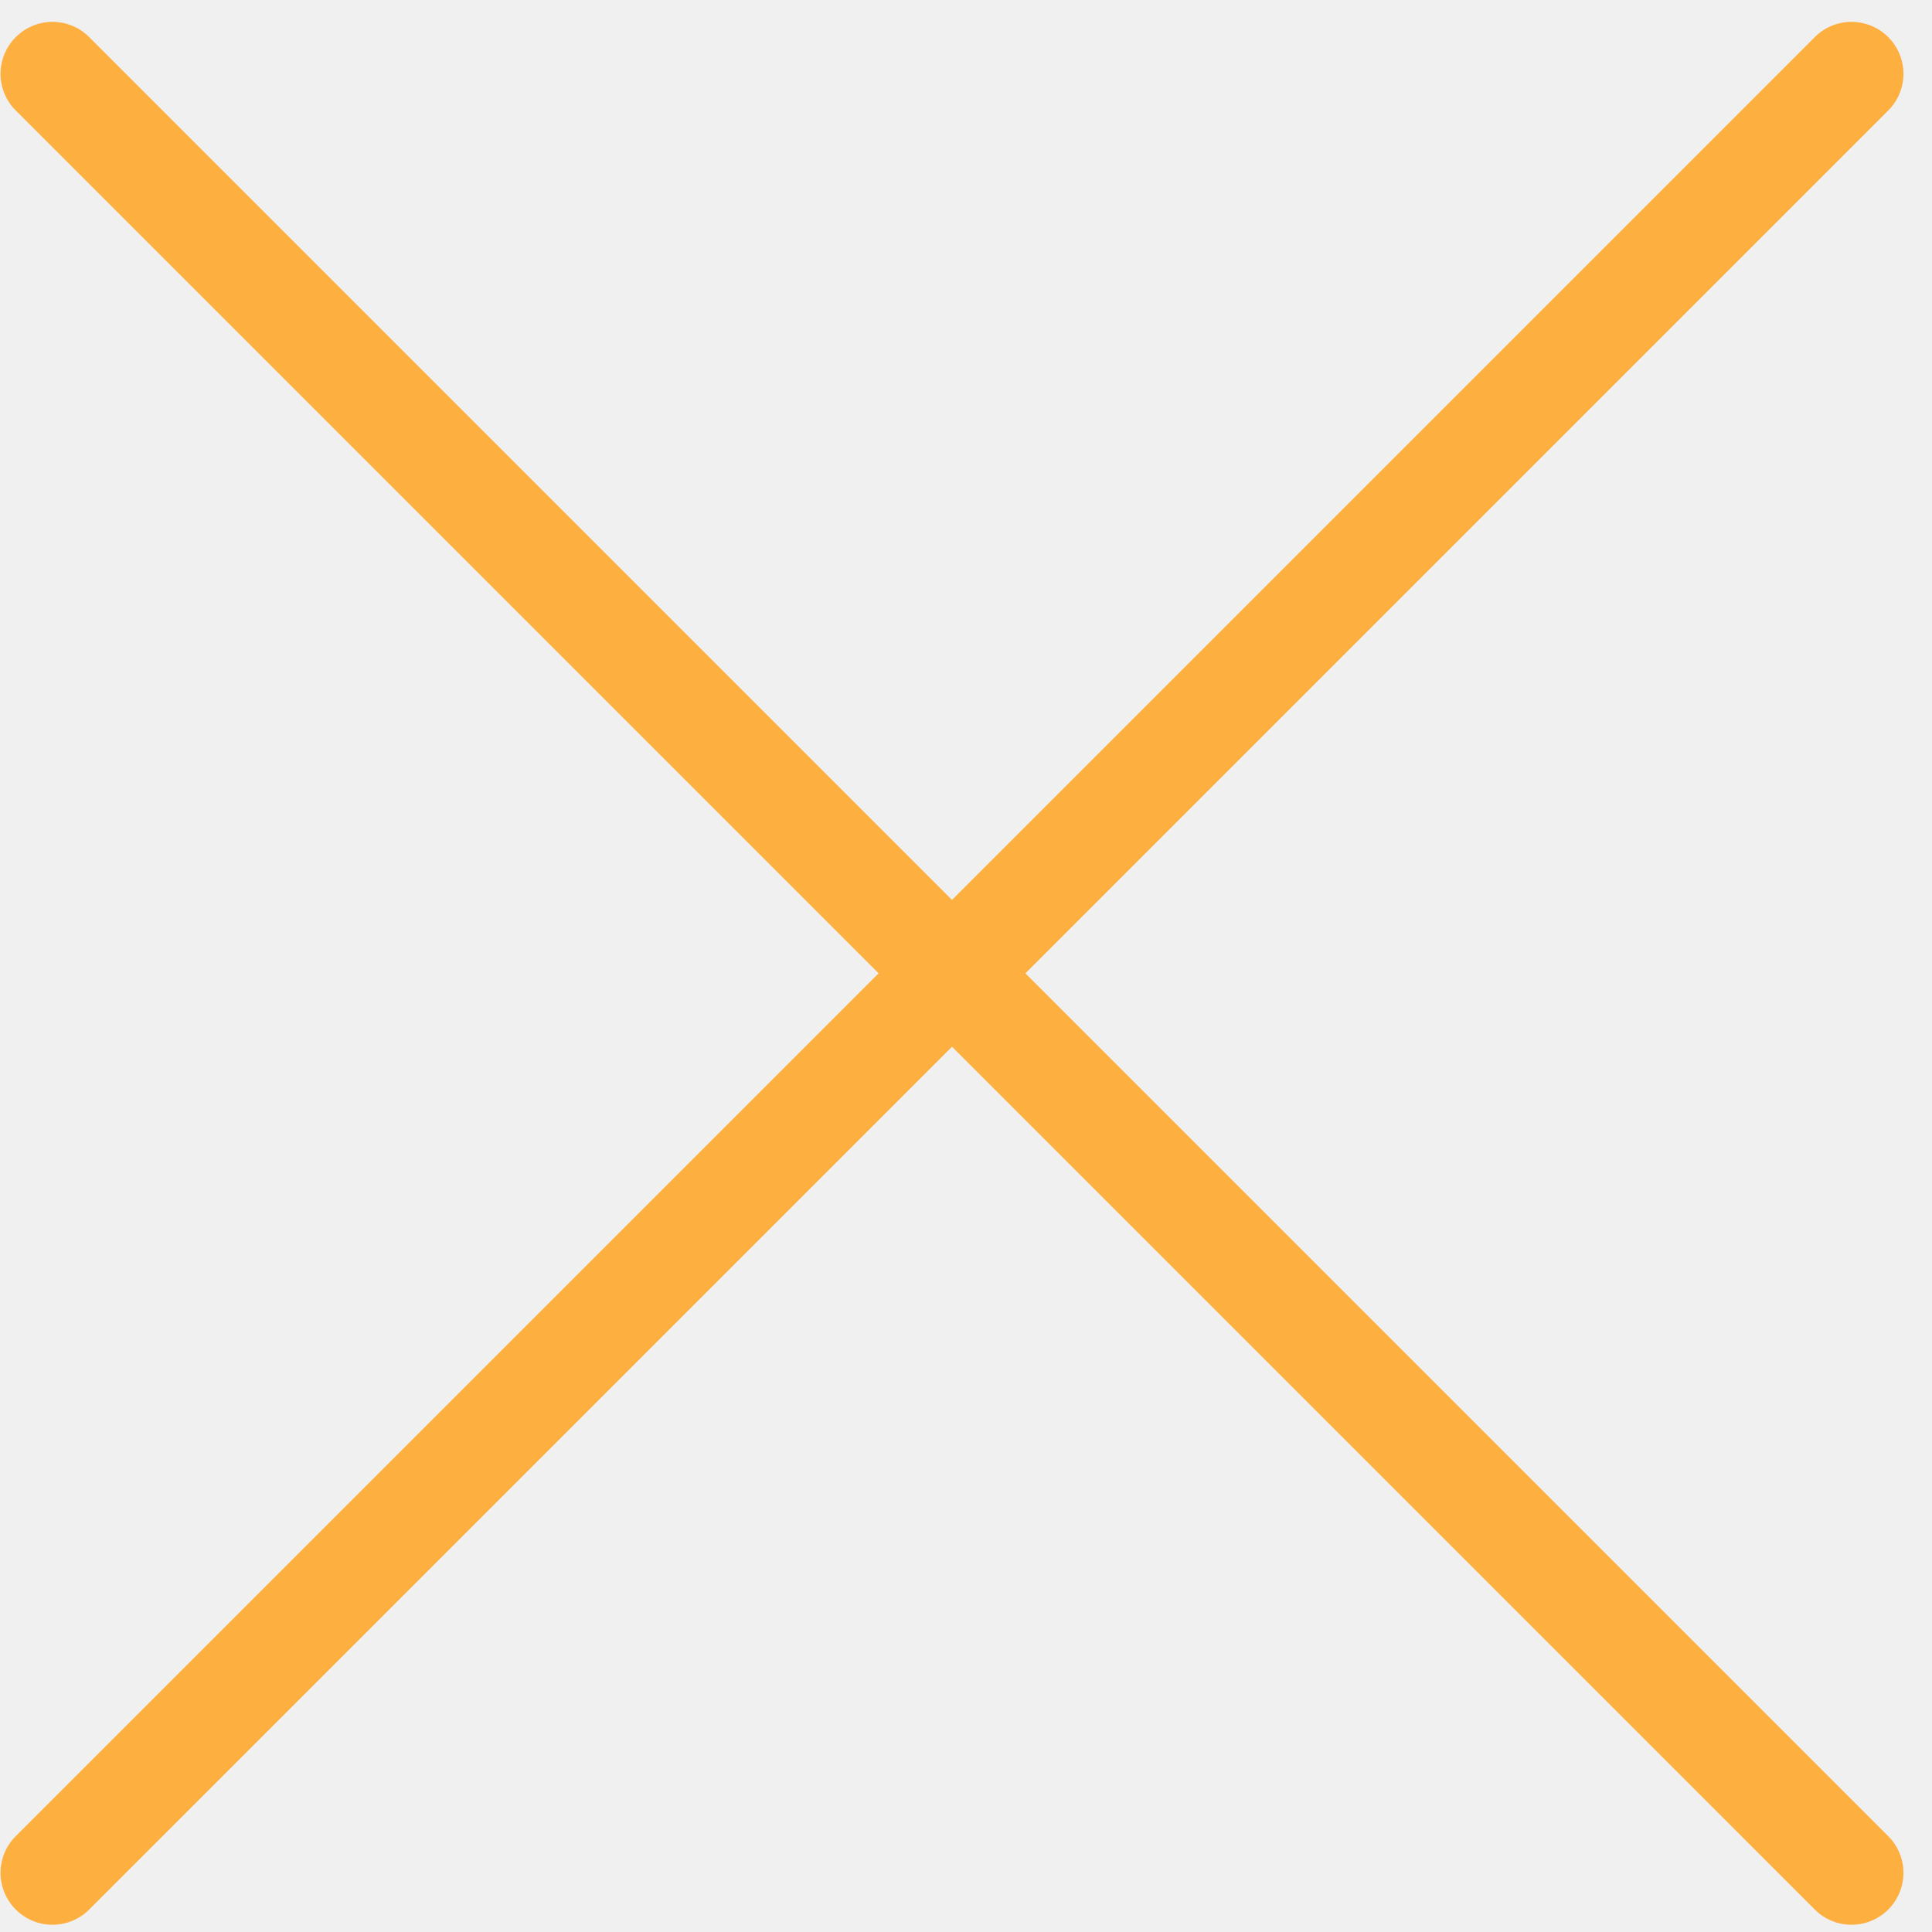
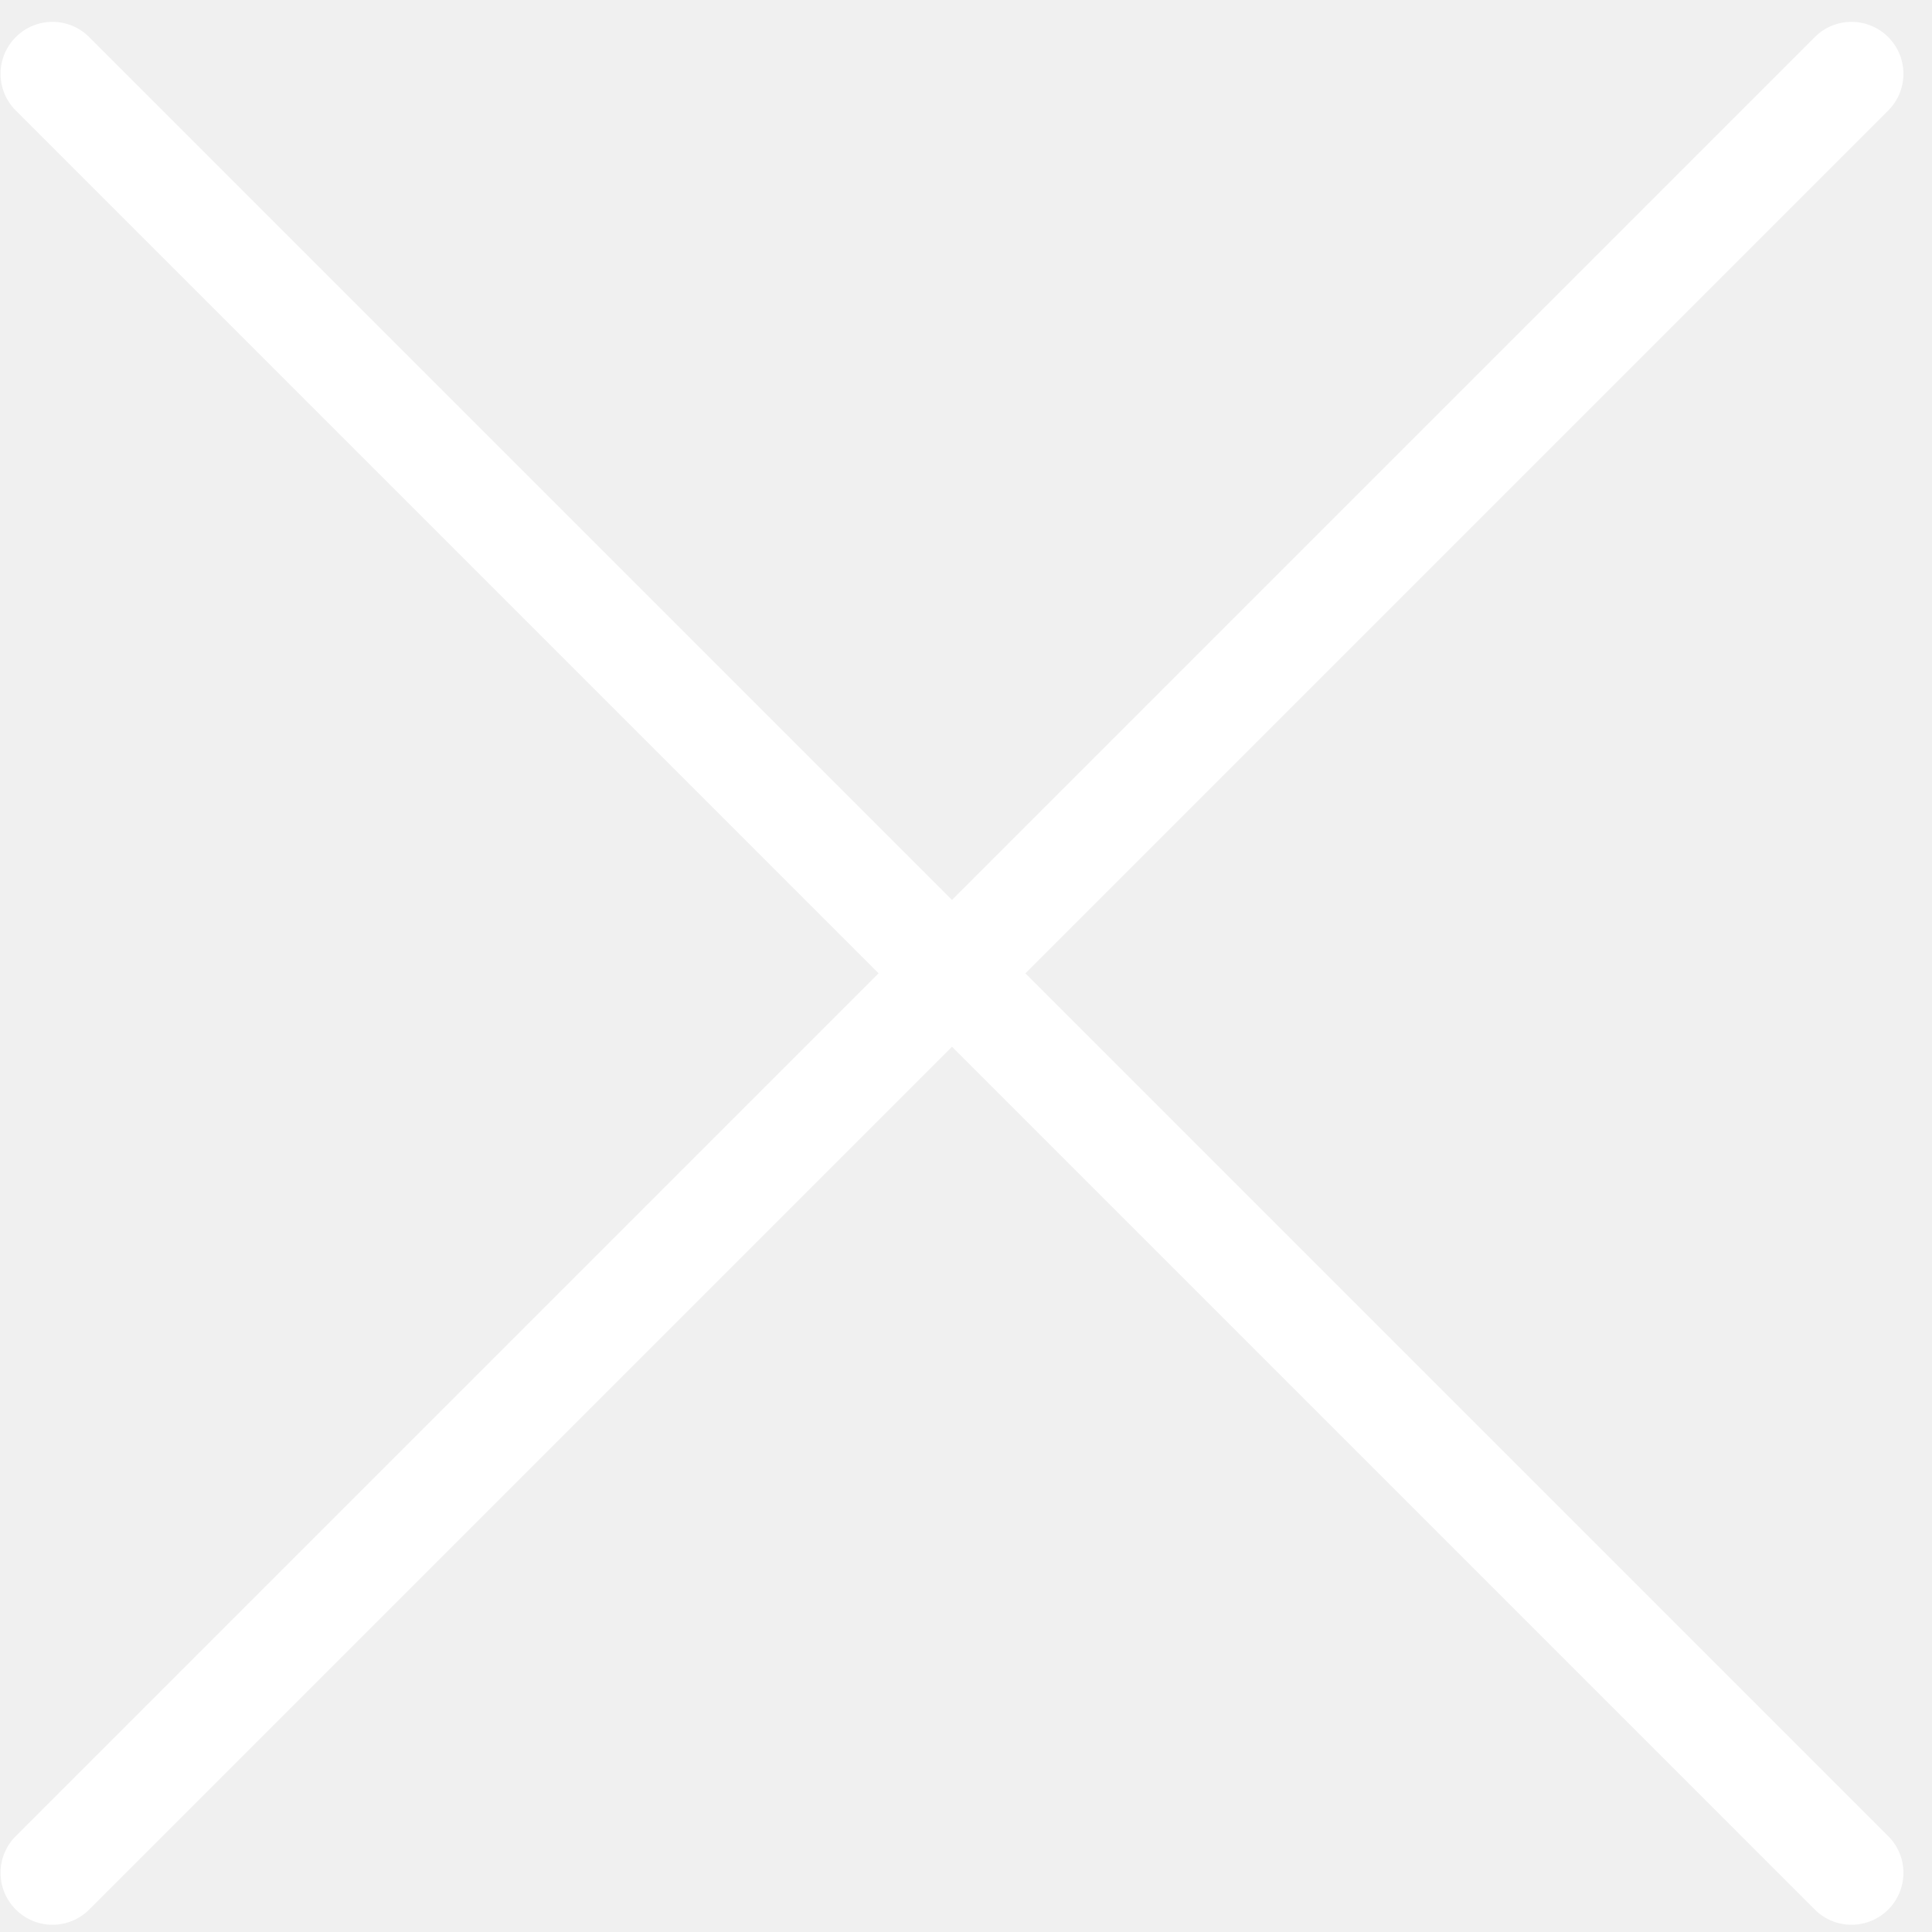
<svg xmlns="http://www.w3.org/2000/svg" width="64px" height="64px" viewBox="0 0 64 64" version="1.1">
  <defs />
  <g id="Final" stroke="none" stroke-width="1" fill="none" fill-rule="evenodd">
-     <g id="KnowAre-Full" transform="translate(-682, -2434)" fill="#FDB040">
+     <g id="KnowAre-Full" transform="translate(-682, -2434)" fill="#fff">
      <g id="Section-2" transform="translate(149, 2315)">
        <g id="Wrapper" transform="translate(9, 0)">
          <g id="Content" transform="translate(0, 79)">
            <g id="02" transform="translate(398, 39)">
              <g id="close" transform="translate(124, 0)">
                <g id="Group" transform="translate(33.63113, 33.17014) rotate(-45) translate(-33.63113, -33.17014) translate(31.63113, -10.82986)">
                  <path d="M3.601,1.838 C3.601,1.384 3.42,0.948 3.097,0.626 C2.775,0.304 2.338,0.124 1.882,0.124 C1.882,0.124 1.882,0.124 1.882,0.124 C1.426,0.124 0.988,0.304 0.666,0.626 C0.344,0.948 0.162,1.384 0.162,1.838 C0.162,12.979 0.162,74.988 0.162,86.129 C0.162,86.584 0.344,87.02 0.666,87.341 C0.988,87.663 1.426,87.844 1.882,87.844 C1.882,87.844 1.882,87.844 1.882,87.844 C2.338,87.844 2.775,87.663 3.097,87.341 C3.42,87.02 3.601,86.584 3.601,86.129 C3.601,74.988 3.601,12.979 3.601,1.838 Z" id="Shape" />
                </g>
                <g id="Group" transform="translate(33.46374, 33.1471) rotate(-135) translate(-33.46374, -33.1471) translate(31.46374, -10.8529)">
                  <path d="M3.601,1.838 C3.601,1.384 3.42,0.948 3.097,0.626 C2.775,0.304 2.338,0.124 1.882,0.124 C1.882,0.124 1.882,0.124 1.882,0.124 C1.426,0.124 0.988,0.304 0.666,0.626 C0.344,0.948 0.162,1.384 0.162,1.838 C0.162,12.979 0.162,74.988 0.162,86.129 C0.162,86.584 0.344,87.02 0.666,87.341 C0.988,87.663 1.426,87.844 1.882,87.844 C1.882,87.844 1.882,87.844 1.882,87.844 C2.338,87.844 2.775,87.663 3.097,87.341 C3.42,87.02 3.601,86.584 3.601,86.129 C3.601,74.988 3.601,12.979 3.601,1.838 Z" id="Shape" />
                </g>
              </g>
            </g>
          </g>
        </g>
      </g>
    </g>
  </g>
</svg>
